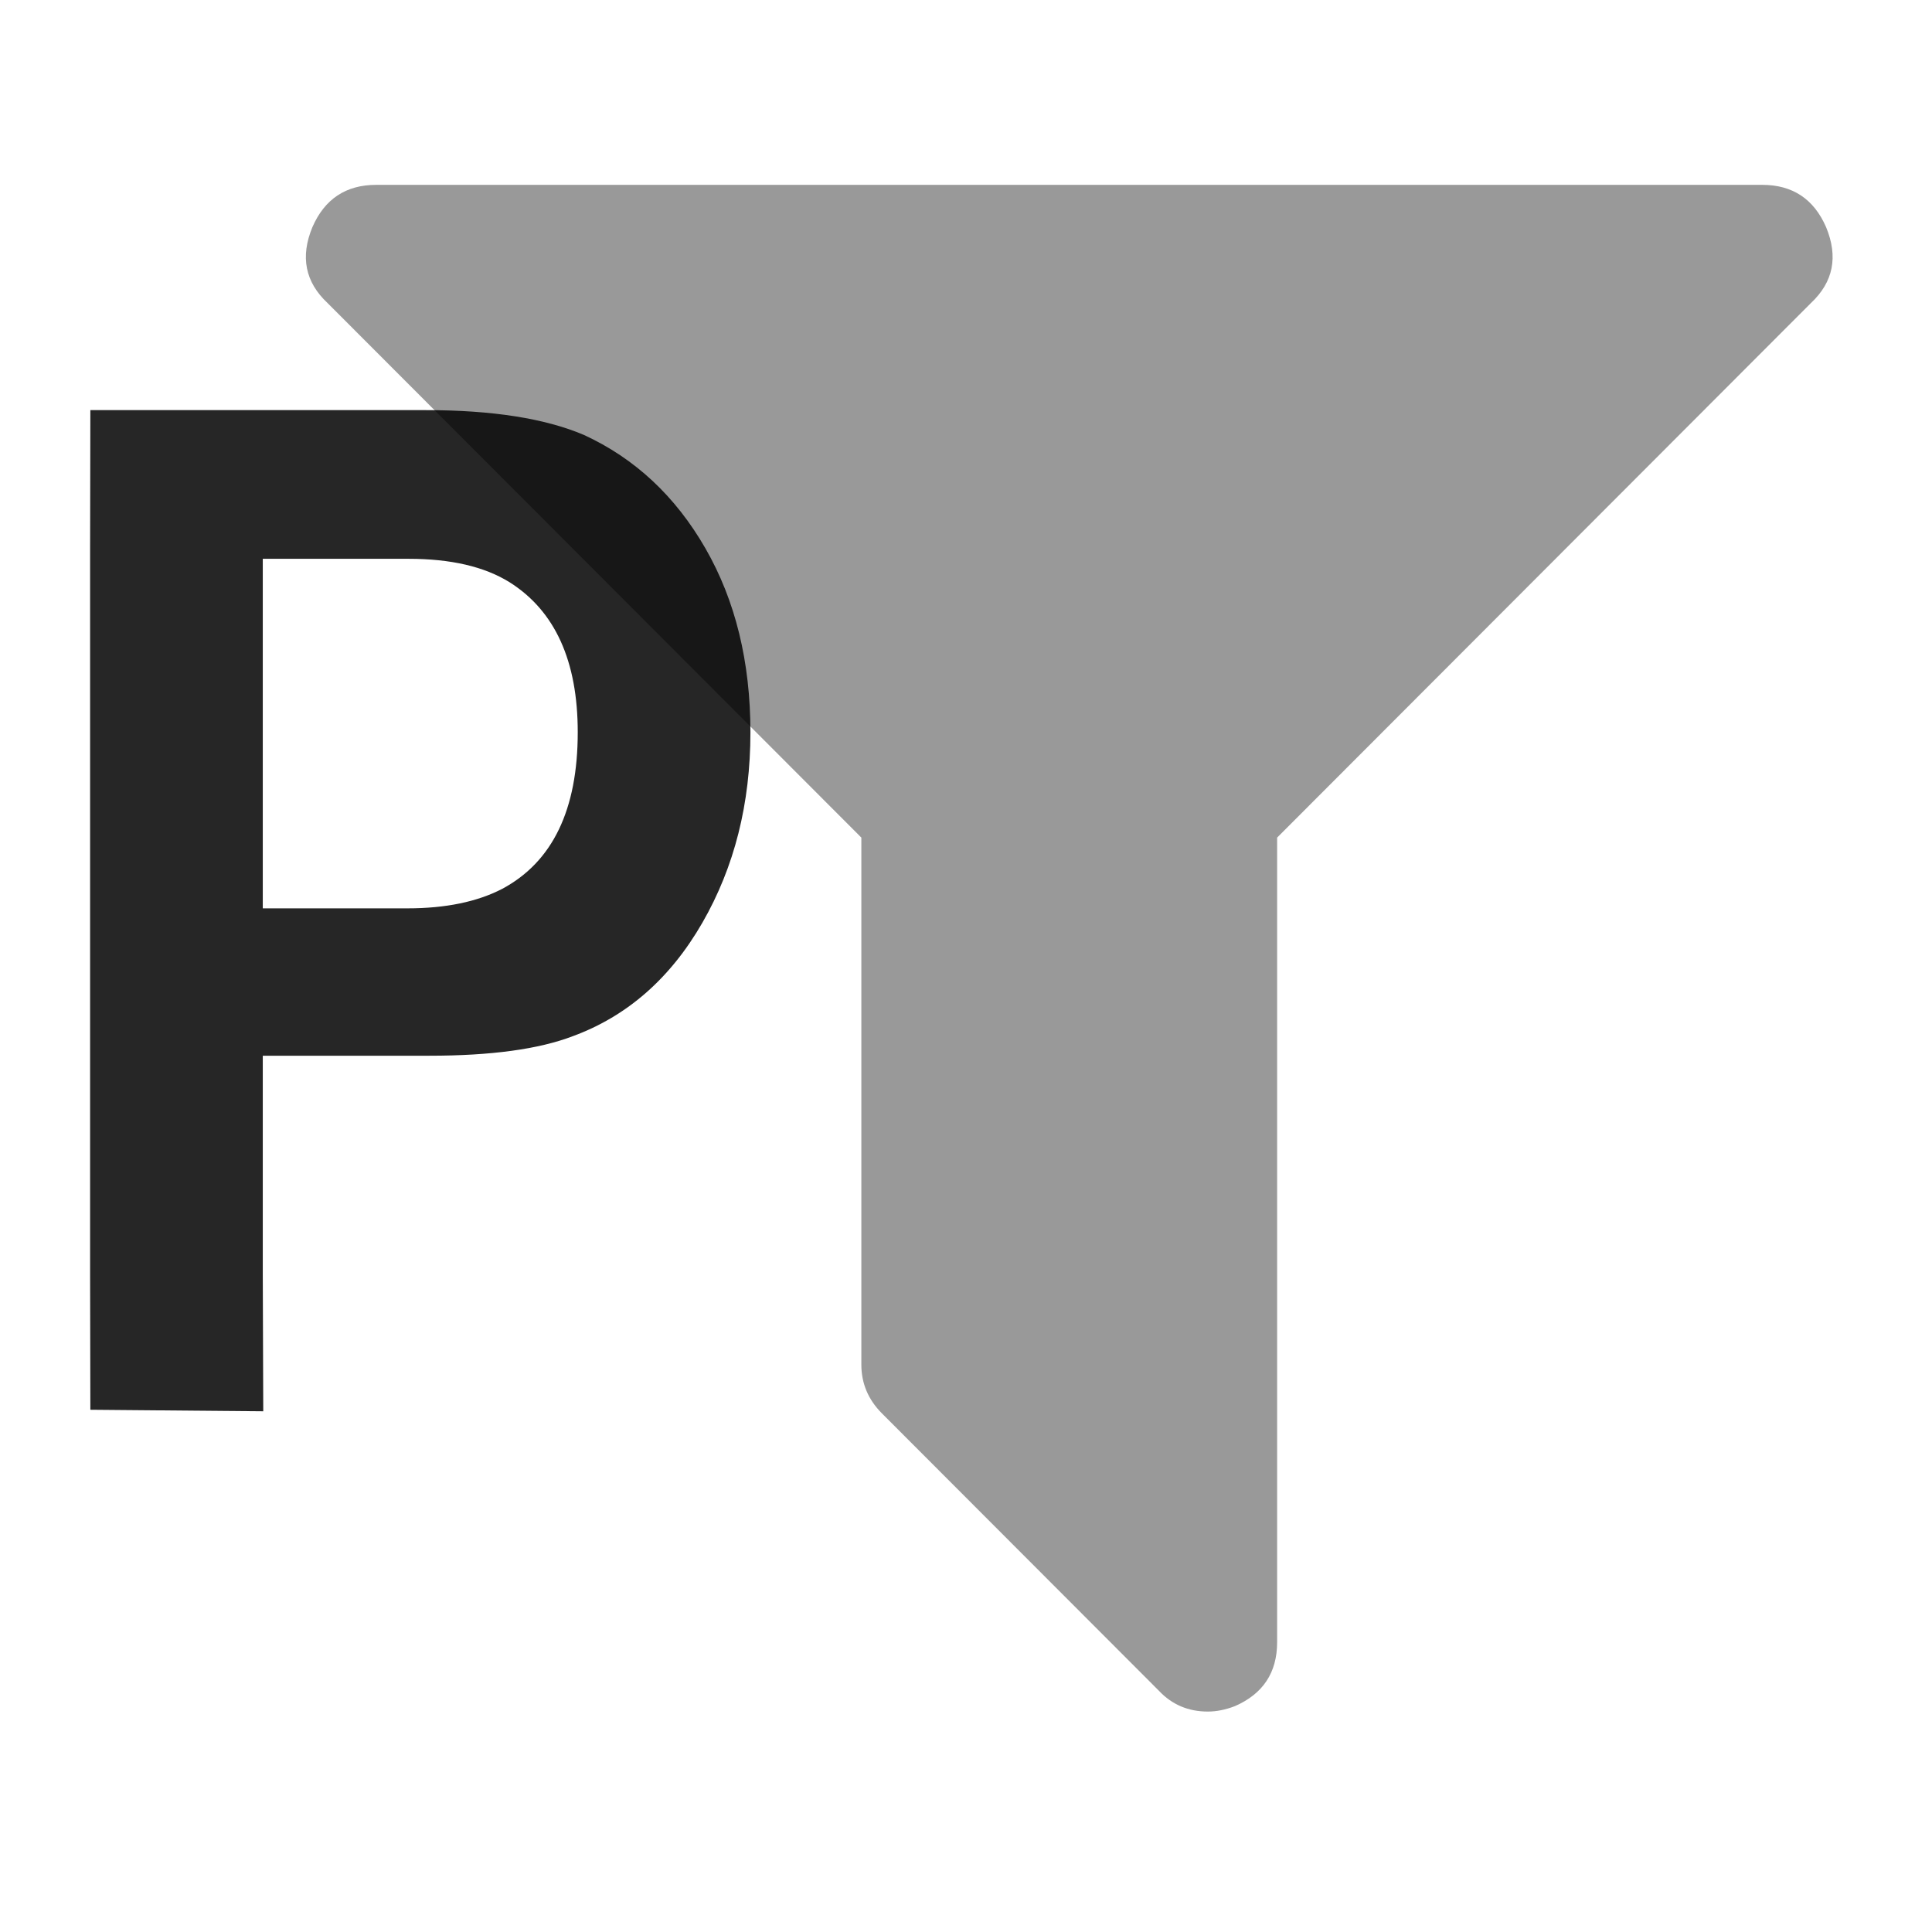
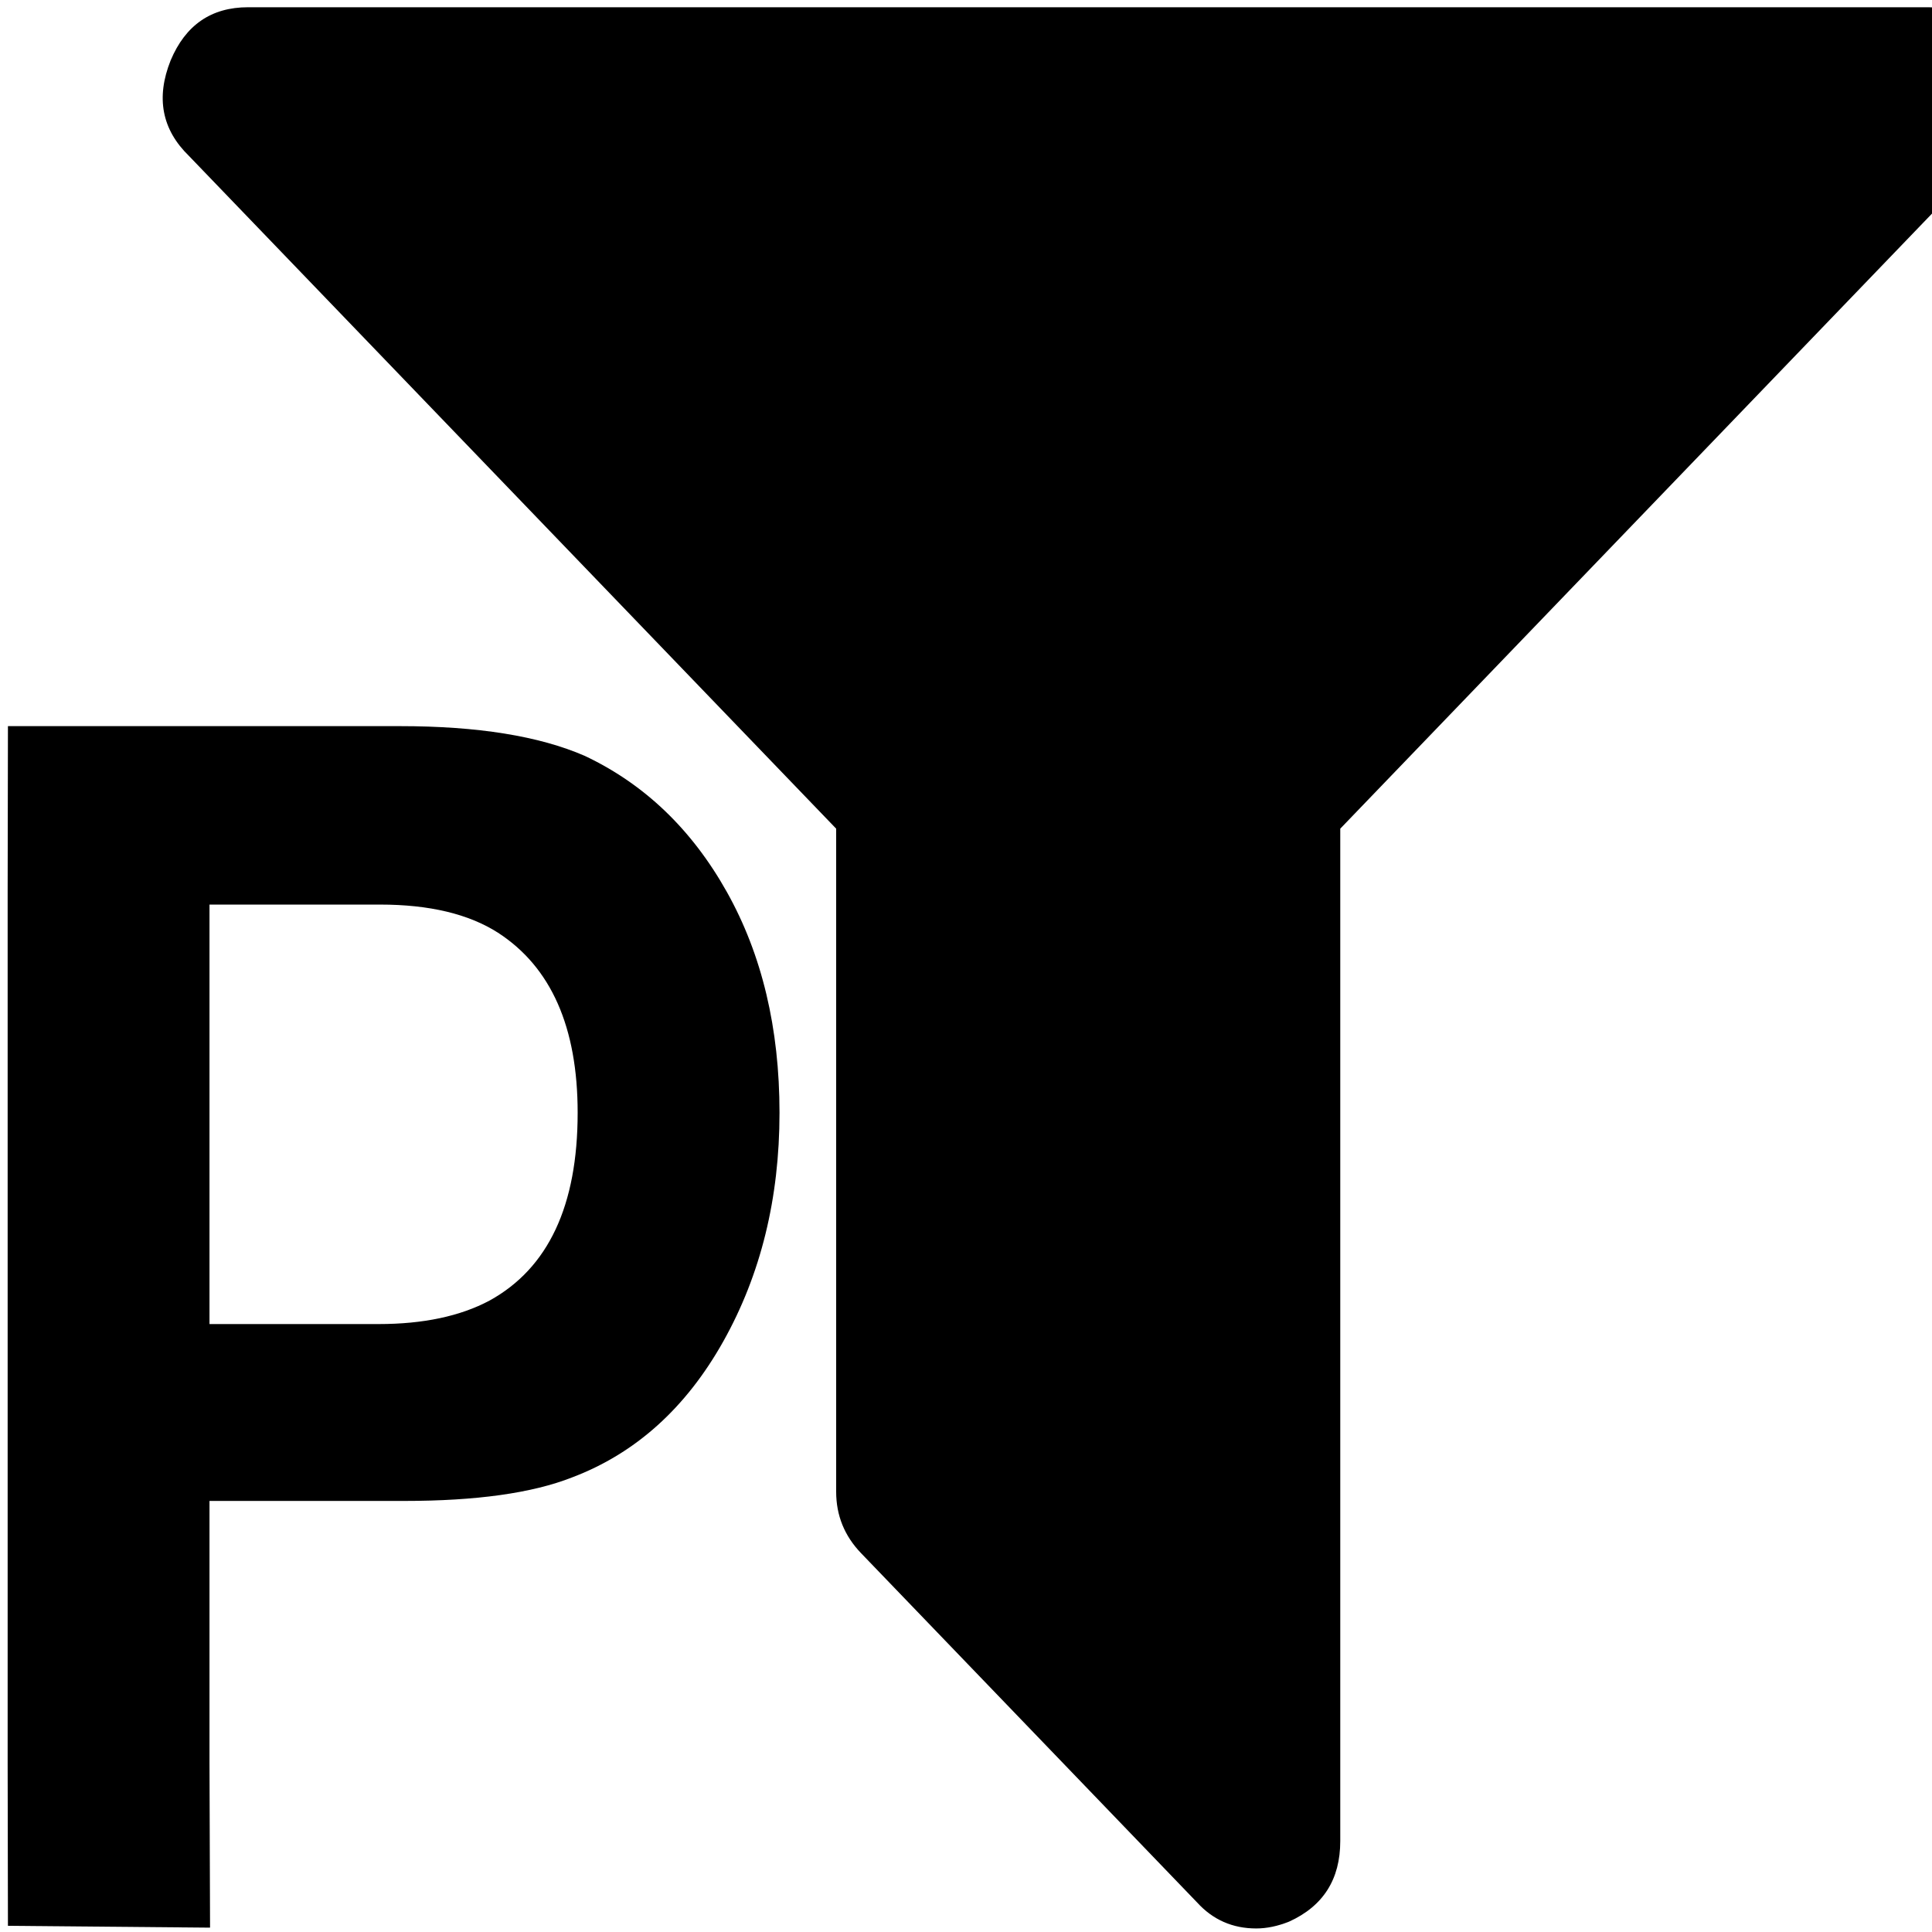
<svg xmlns="http://www.w3.org/2000/svg" width="1000mm" height="1000mm" viewBox="0 0 3543.307 3543.307" id="svg2" version="1.1">
  <defs id="defs4">
    <marker orient="auto" refY="0.0" refX="0.0" id="Arrow1Lstart" style="overflow:visible">
      <path id="path4453" d="M 0.0,0.0 L 5.0,-5.0 L -12.5,0.0 L 5.0,5.0 L 0.0,0.0 z " style="fill-rule:evenodd;stroke:none;stroke-width:1pt;stroke-opacity:1;fill:#000000;fill-opacity:1" transform="scale(0.8) translate(12.5,0)" />
    </marker>
  </defs>
  <g id="layer1" transform="translate(0,2490.945)">
-     <path id="path4307" d="m 165.703,94.568 317.109,2.784 -0.872,-252.625 0,-399.465 305.549,0 c 113.001,0 200.726,-11.96 263.174,-35.88 99.62,-36.677 178.795,-106.046 237.525,-208.104 58.731,-102.059 88.097,-218.47 88.097,-349.233 0,-129.168 -27.507,-241.593 -82.521,-337.273 -55.014,-95.68 -129.357,-165.048 -223.029,-208.105 -71.369,-30.299 -168.015,-45.448 -289.937,-45.448 l -615.096,0 -0.464,255.945 0,1327.563 z m 581.641,-919.603 -265.404,0 0,-641.057 267.635,0 c 77.317,0 139.021,14.352 185.114,43.056 83.264,52.624 124.896,144.318 124.896,275.081 0,141.926 -46.093,237.606 -138.278,287.041 -46.093,23.92 -104.08,35.88 -173.962,35.88 z" style="opacity:0.85" />
-     <path id="path4845" d="m 3349.065,-2074.367 q 33.758,81.534 -27.801,139.205 l -978.993,980.398 0,1475.568 q 0,83.523 -77.446,117.33 -25.815,9.943 -49.645,9.943 -53.616,0 -89.36,-37.784 L 1617.459,101.201 q -37.73,-37.784 -37.73,-89.489 l 0,-966.477 -978.993,-980.398 q -61.559,-57.67 -27.801,-139.205 33.758,-77.557 117.161,-77.557 l 2541.807,0 q 83.403,0 117.162,77.557 z" style="opacity:0.4" />
+     <path id="path4307" d="M 14.563,1041.029 385.235,1044.37 384.216,741.19 V 261.785 h 357.159 c 132.088,0 234.63,-14.353 307.626,-43.06 116.446,-44.017 208.995,-127.267 277.646,-249.75 68.651,-122.483 102.977,-262.189 102.977,-419.121 0,-155.017 -32.153,-289.94 -96.459,-404.767 -64.306,-114.828 -151.206,-198.078 -260.7,-249.75 -83.424,-36.362 -196.394,-54.543 -338.91,-54.543 H 14.563 l -0.542,307.164 V 741.19 Z M 694.449,-62.603 H 384.216 V -831.947 h 312.84 c 90.376,0 162.503,17.224 216.381,51.672 97.328,63.155 145.992,173.198 145.992,330.129 0,170.327 -53.878,285.155 -161.634,344.483 -53.878,28.707 -121.66,43.06 -203.346,43.06 z" style="opacity:1;stroke-width:1.184" />
+     <path id="path4845" d="m 3678.686,-2380.062 q 40.929,102.603 -33.706,175.175 L 2458.05,-971.154 V 885.702 q 0,105.105 -93.895,147.648 -31.298,12.512 -60.189,12.512 -65.004,0 -108.341,-47.547 L 1579.288,357.674 q -45.744,-47.548 -45.744,-112.613 V -971.154 L 346.614,-2204.887 q -74.635,-72.573 -33.706,-175.175 40.929,-97.598 142.046,-97.598 H 3536.64 q 101.118,0 142.047,97.598 z" style="opacity:1;stroke-width:1.235" />
  </g>
</svg>
